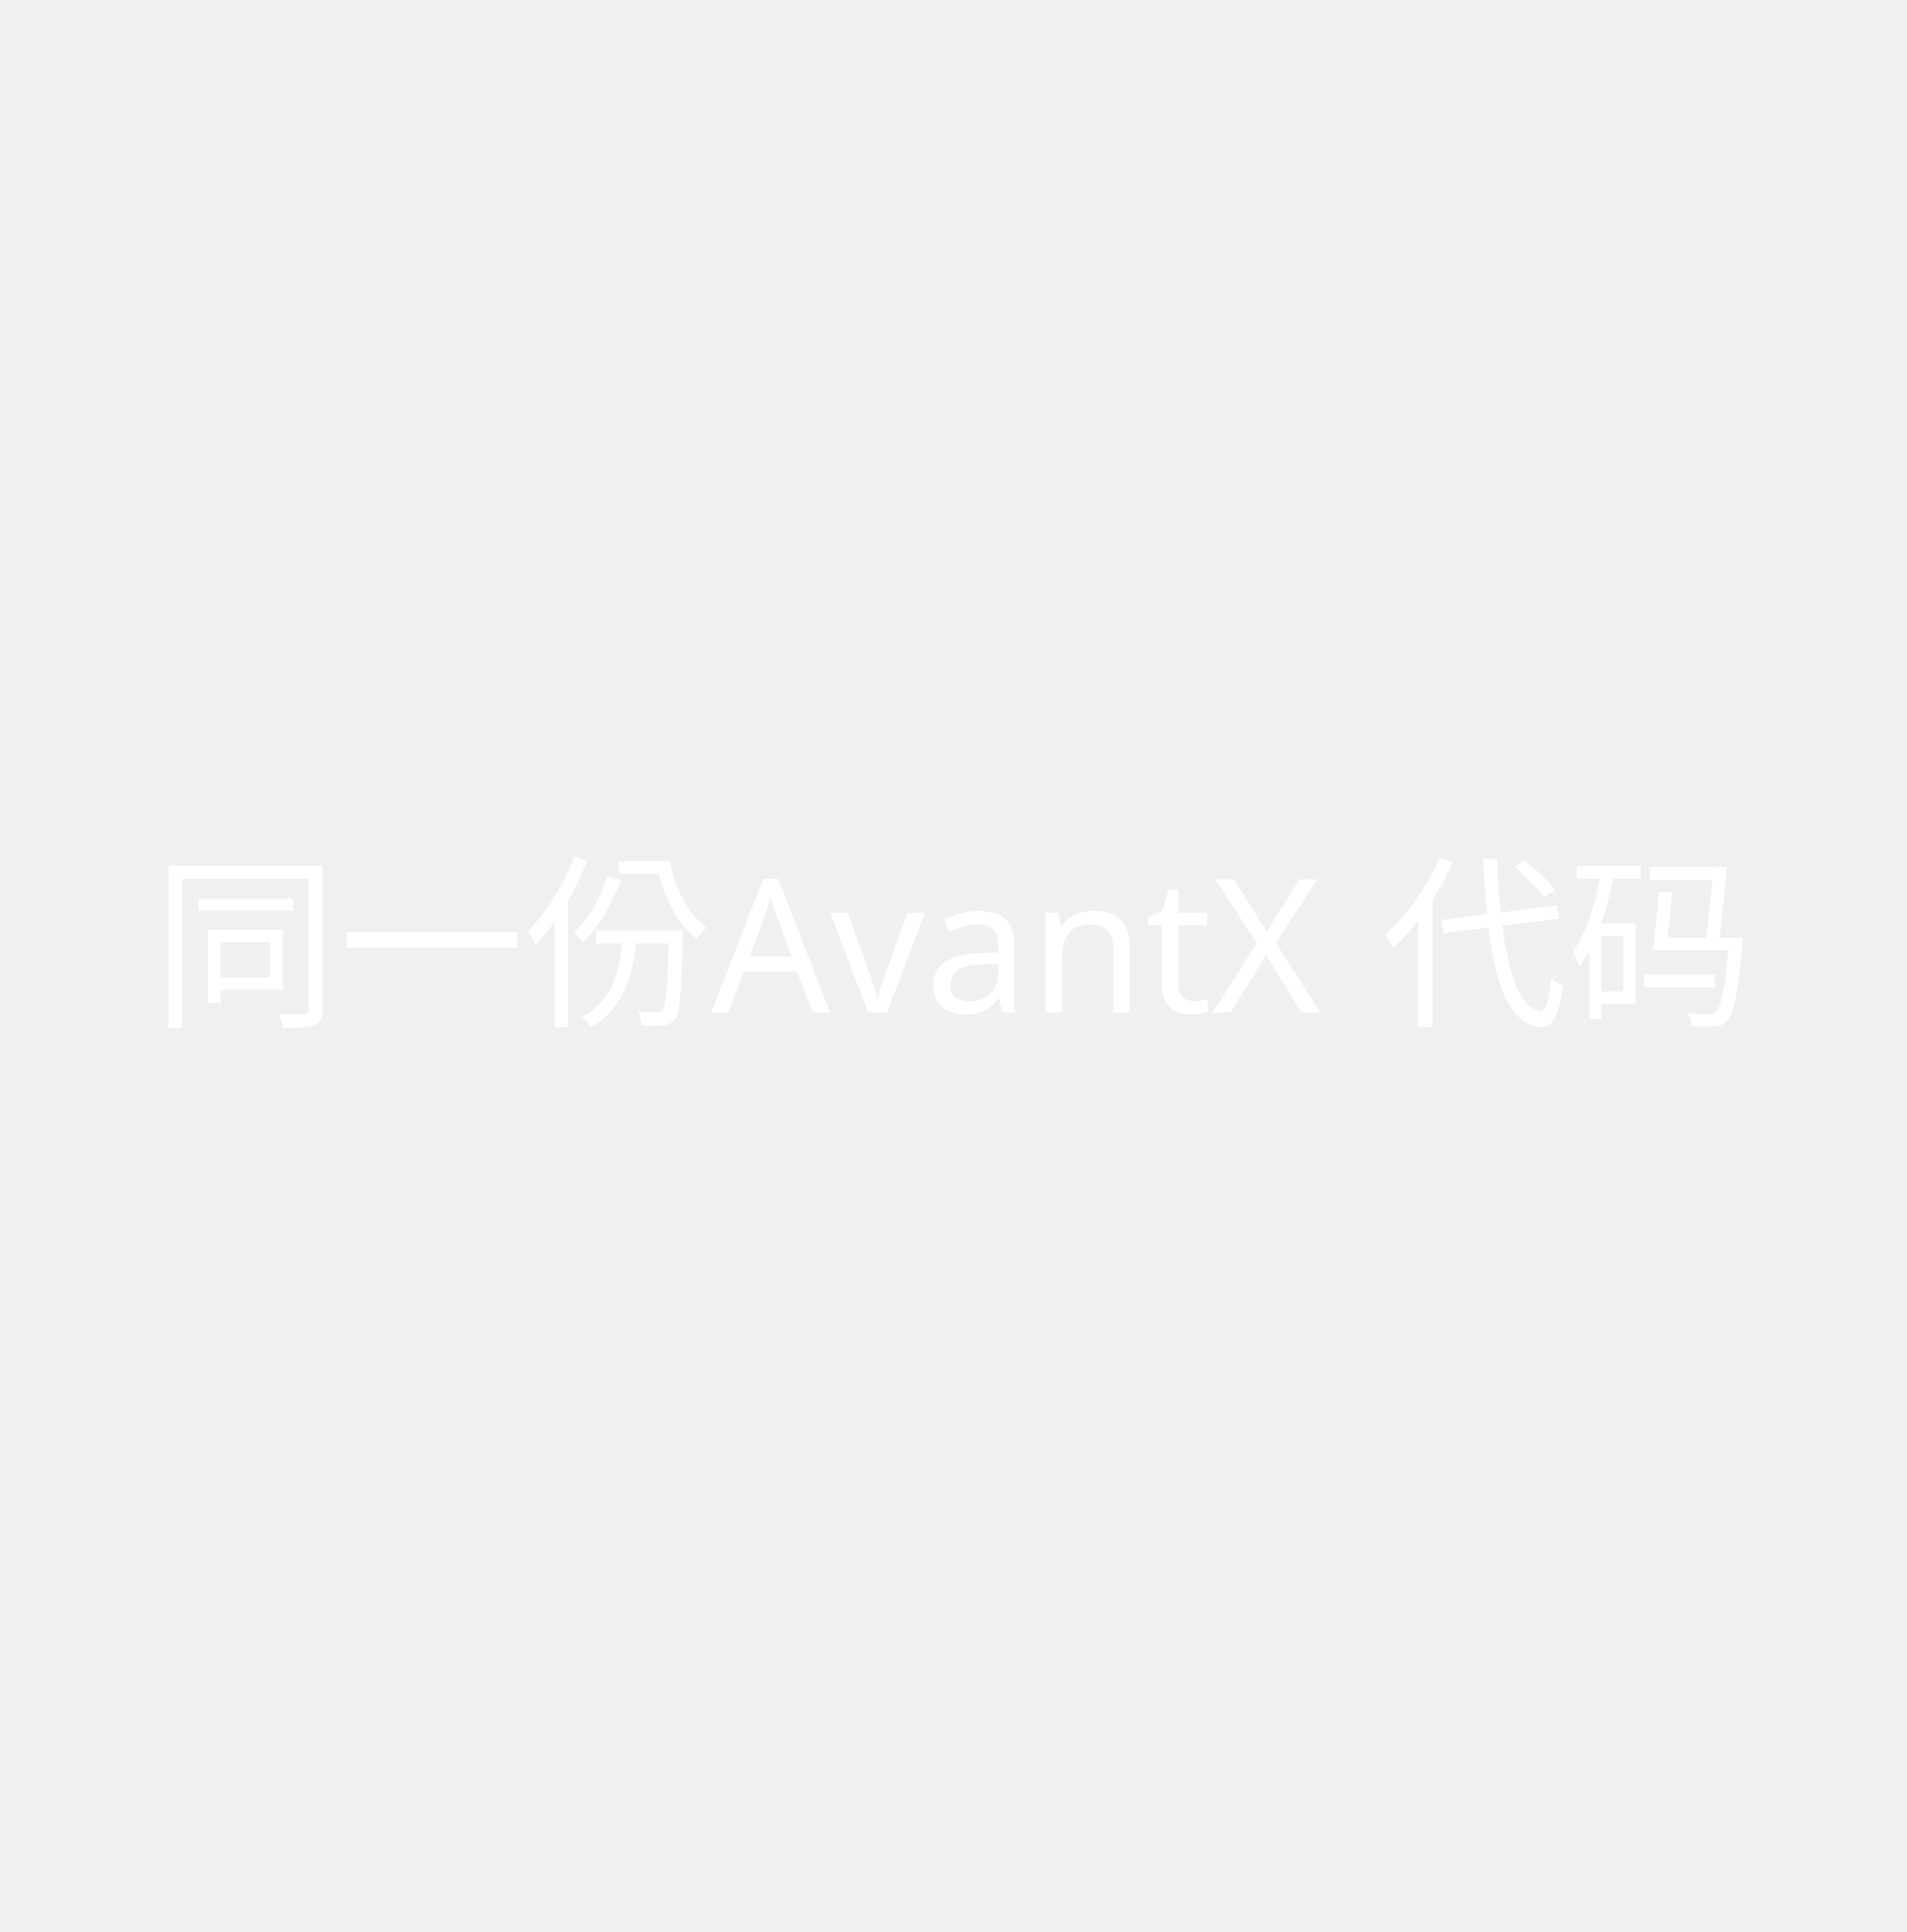
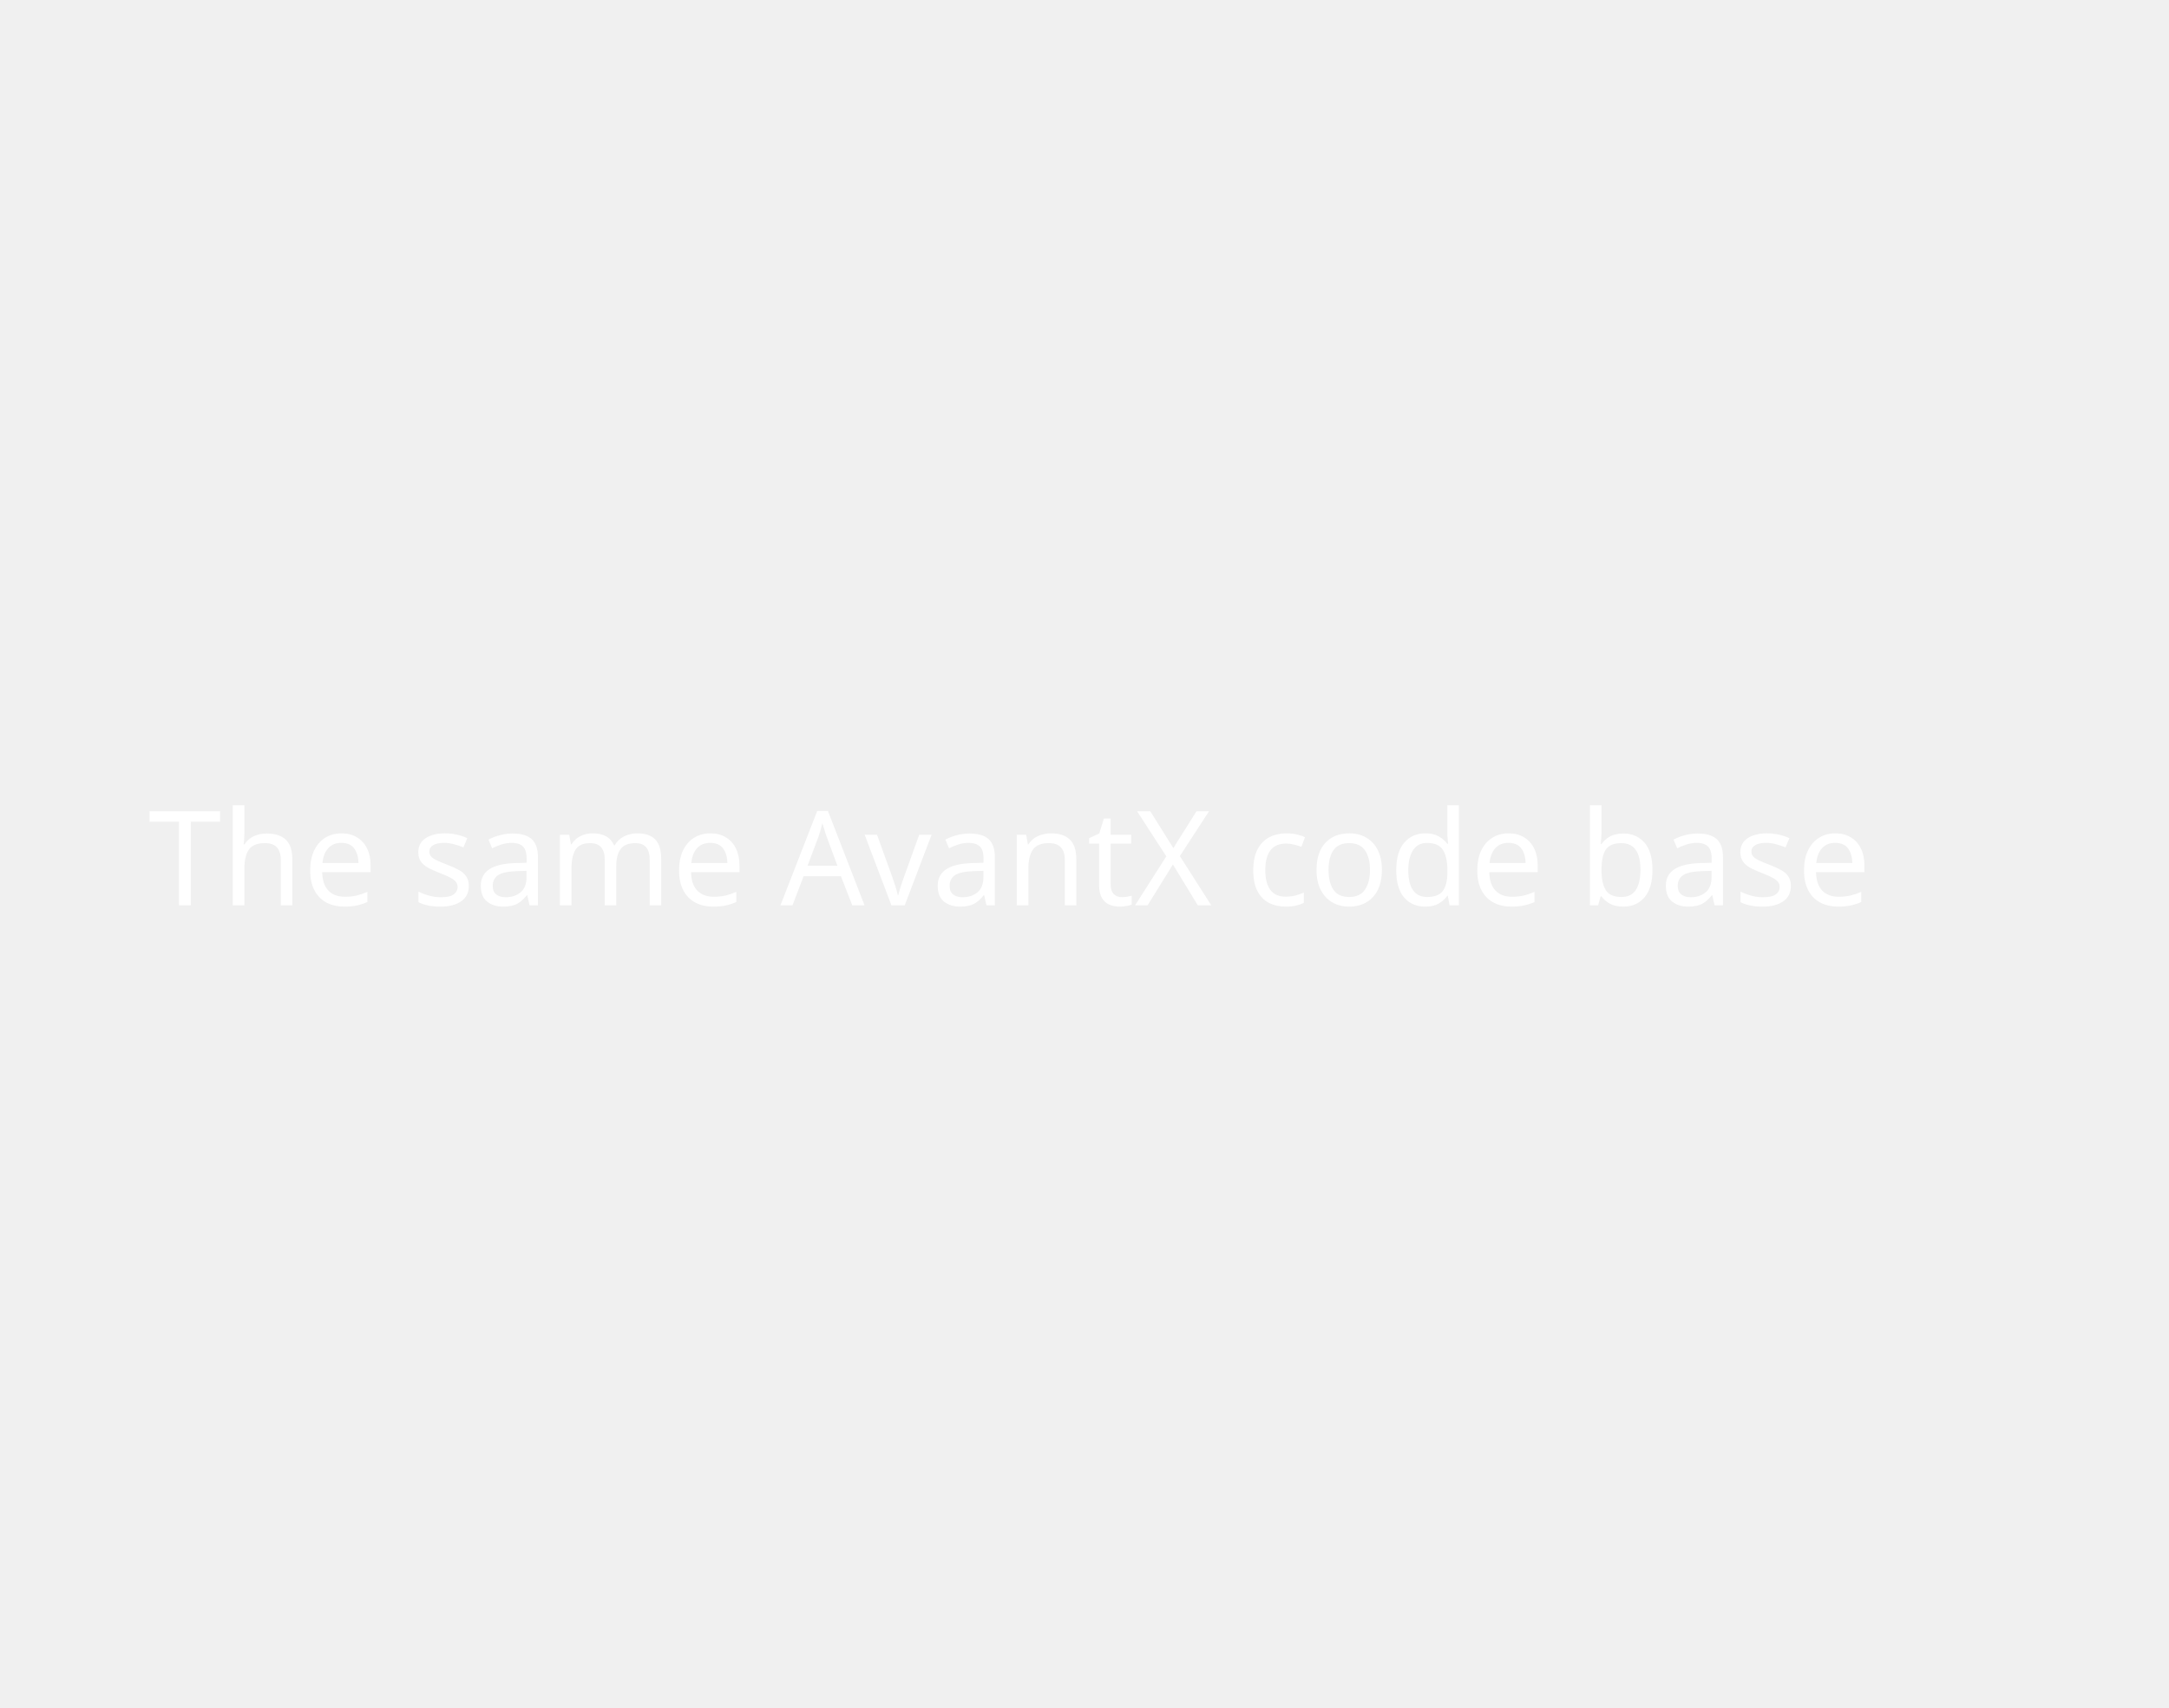
- <svg xmlns="http://www.w3.org/2000/svg" width="307px" height="311px" viewBox="0 0 307 311" version="1.1">
+ <svg xmlns="http://www.w3.org/2000/svg" width="395px" height="311px" viewBox="0 0 395 311" version="1.1">
  <defs />
  <g id="Page-1" stroke="none" stroke-width="1" fill="none" fill-rule="evenodd">
-     <g id="from_java_source" font-size="30" font-family="Heiti SC" fill="#FFFFFF" font-weight="260">
-       <text id="同一份AvantX代码">
-         <tspan x="24.5" y="163">同一份</tspan>
-         <tspan x="114.5" y="163" font-family="Montserrat" font-weight="normal">AvantX</tspan>
-         <tspan x="222.35" y="163">代码</tspan>
+     <g id="from_java_source" font-size="24" font-family="Montserrat" fill="#FFFFFF" font-weight="normal">
+       <text id="The-same-AvantX-code">
+         <tspan x="27" y="164.9">The same AvantX code base</tspan>
      </text>
    </g>
  </g>
</svg>
